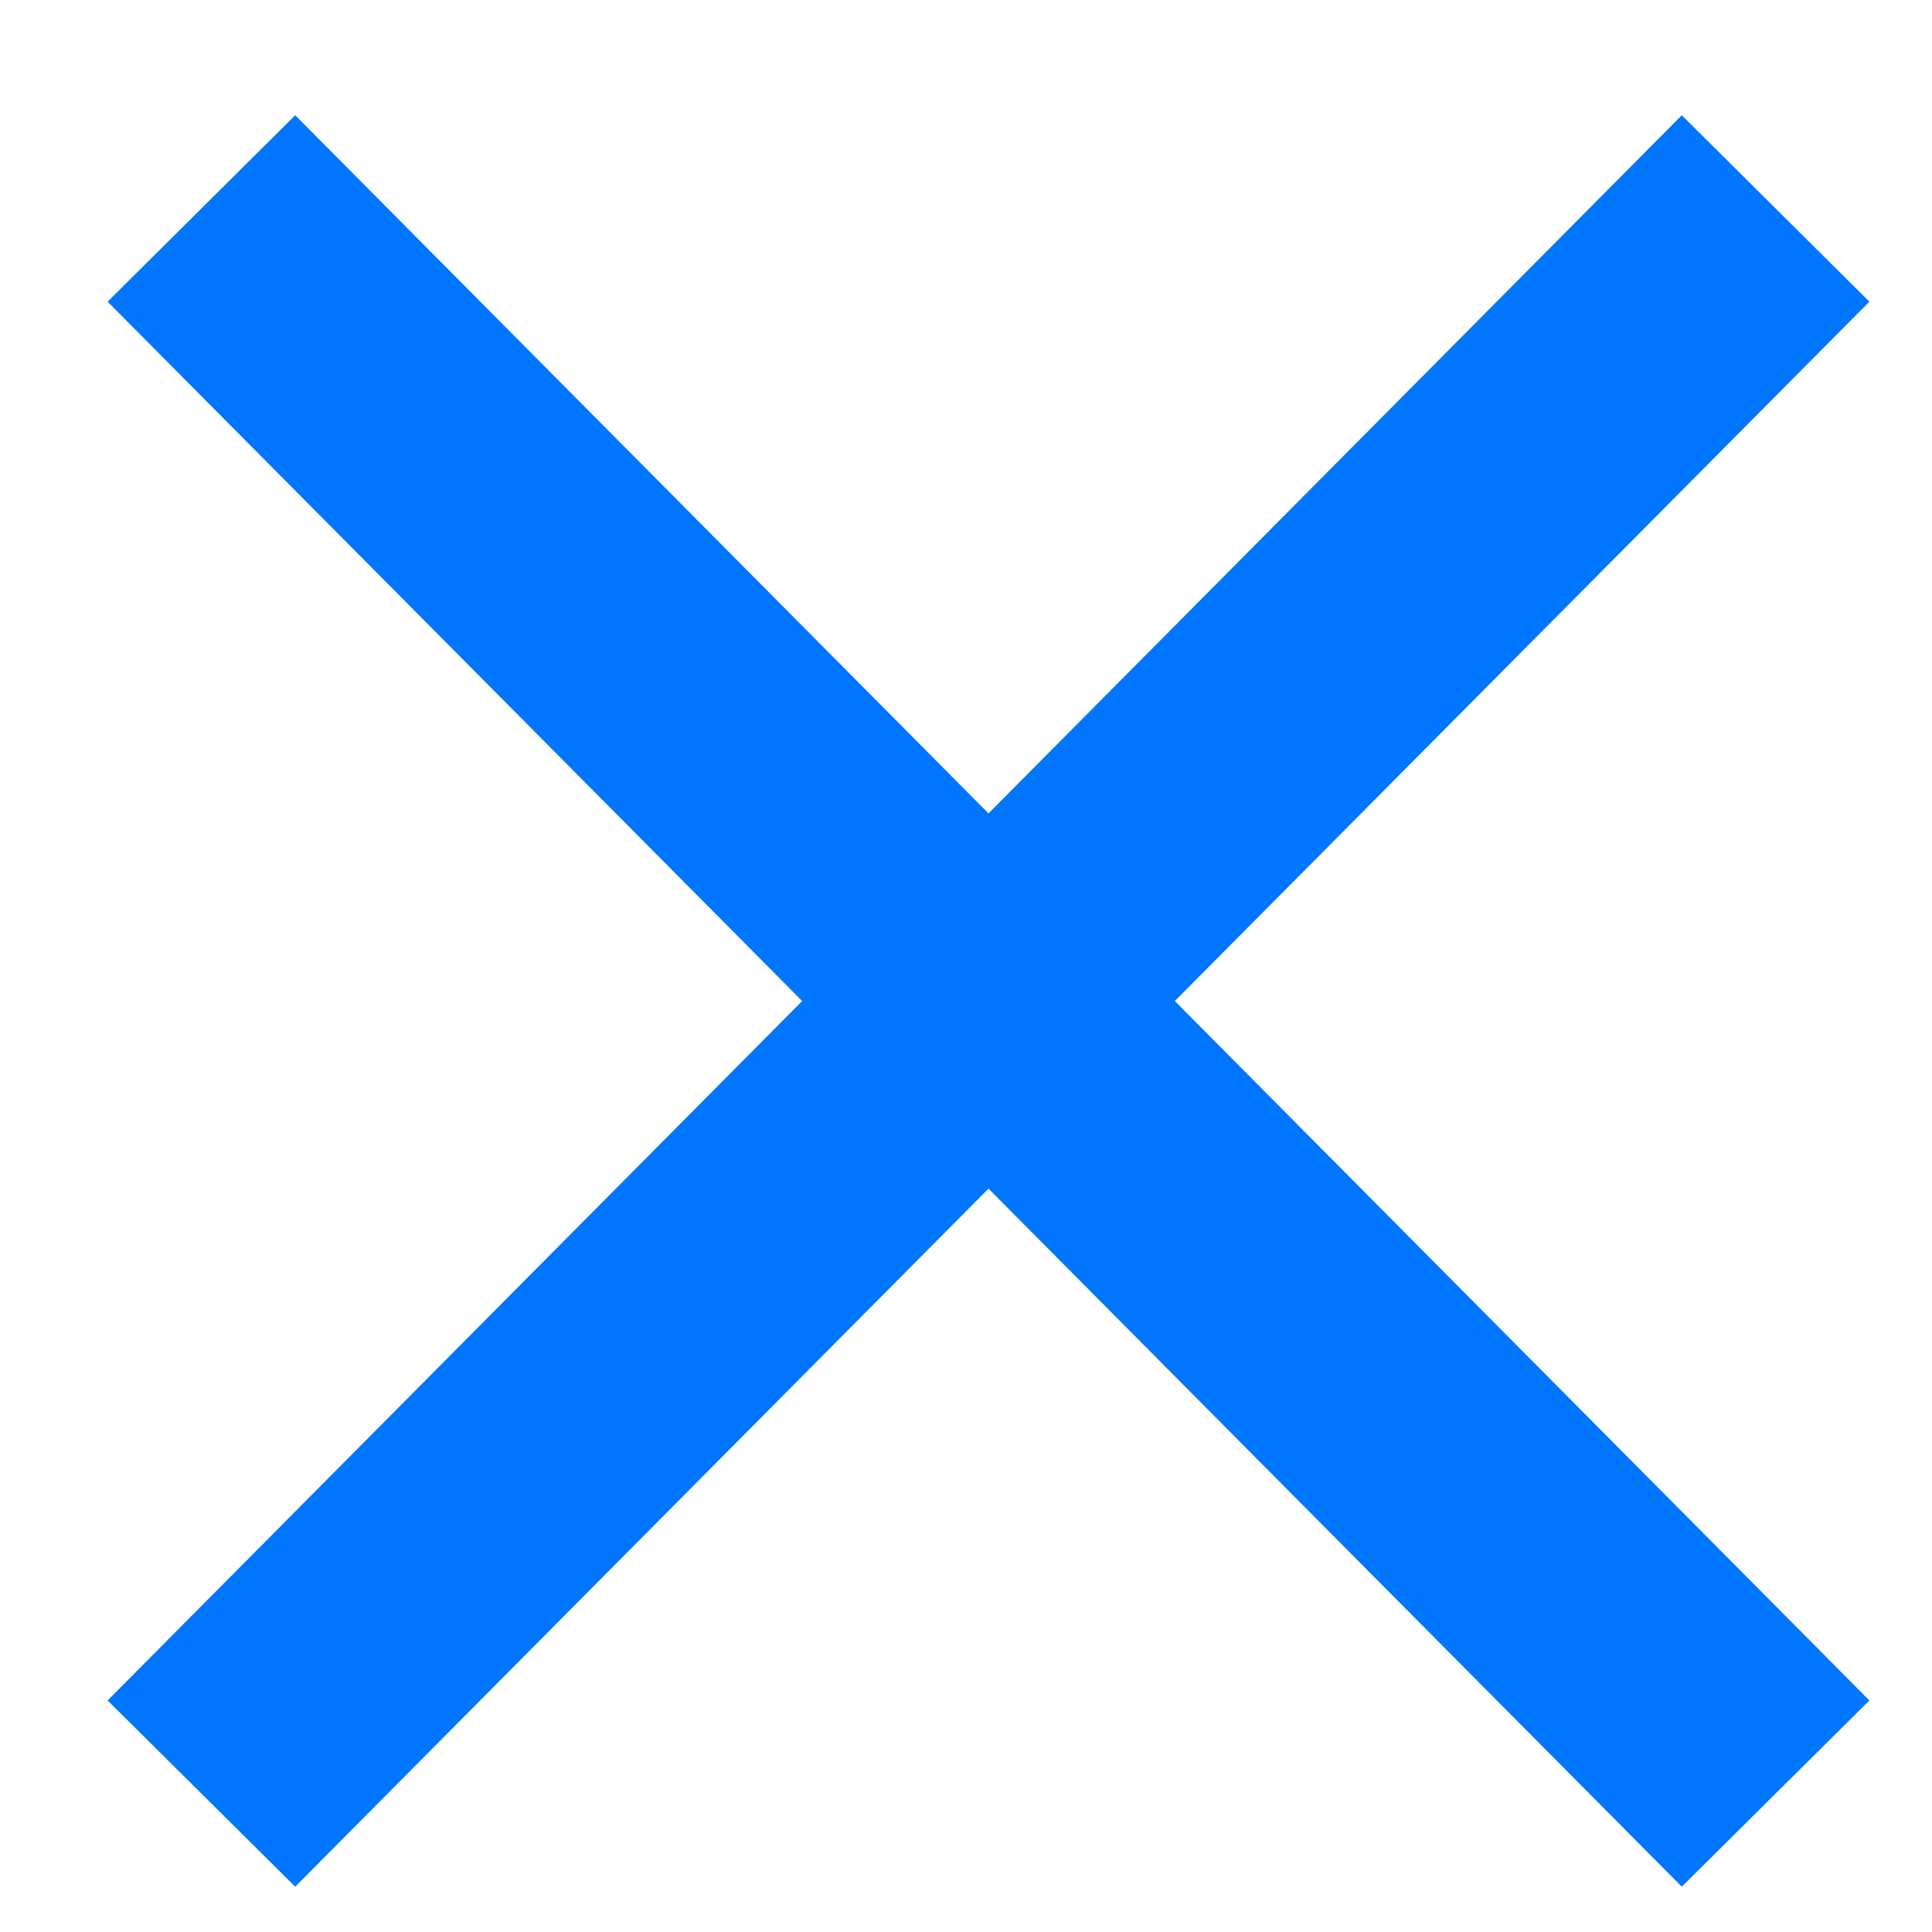
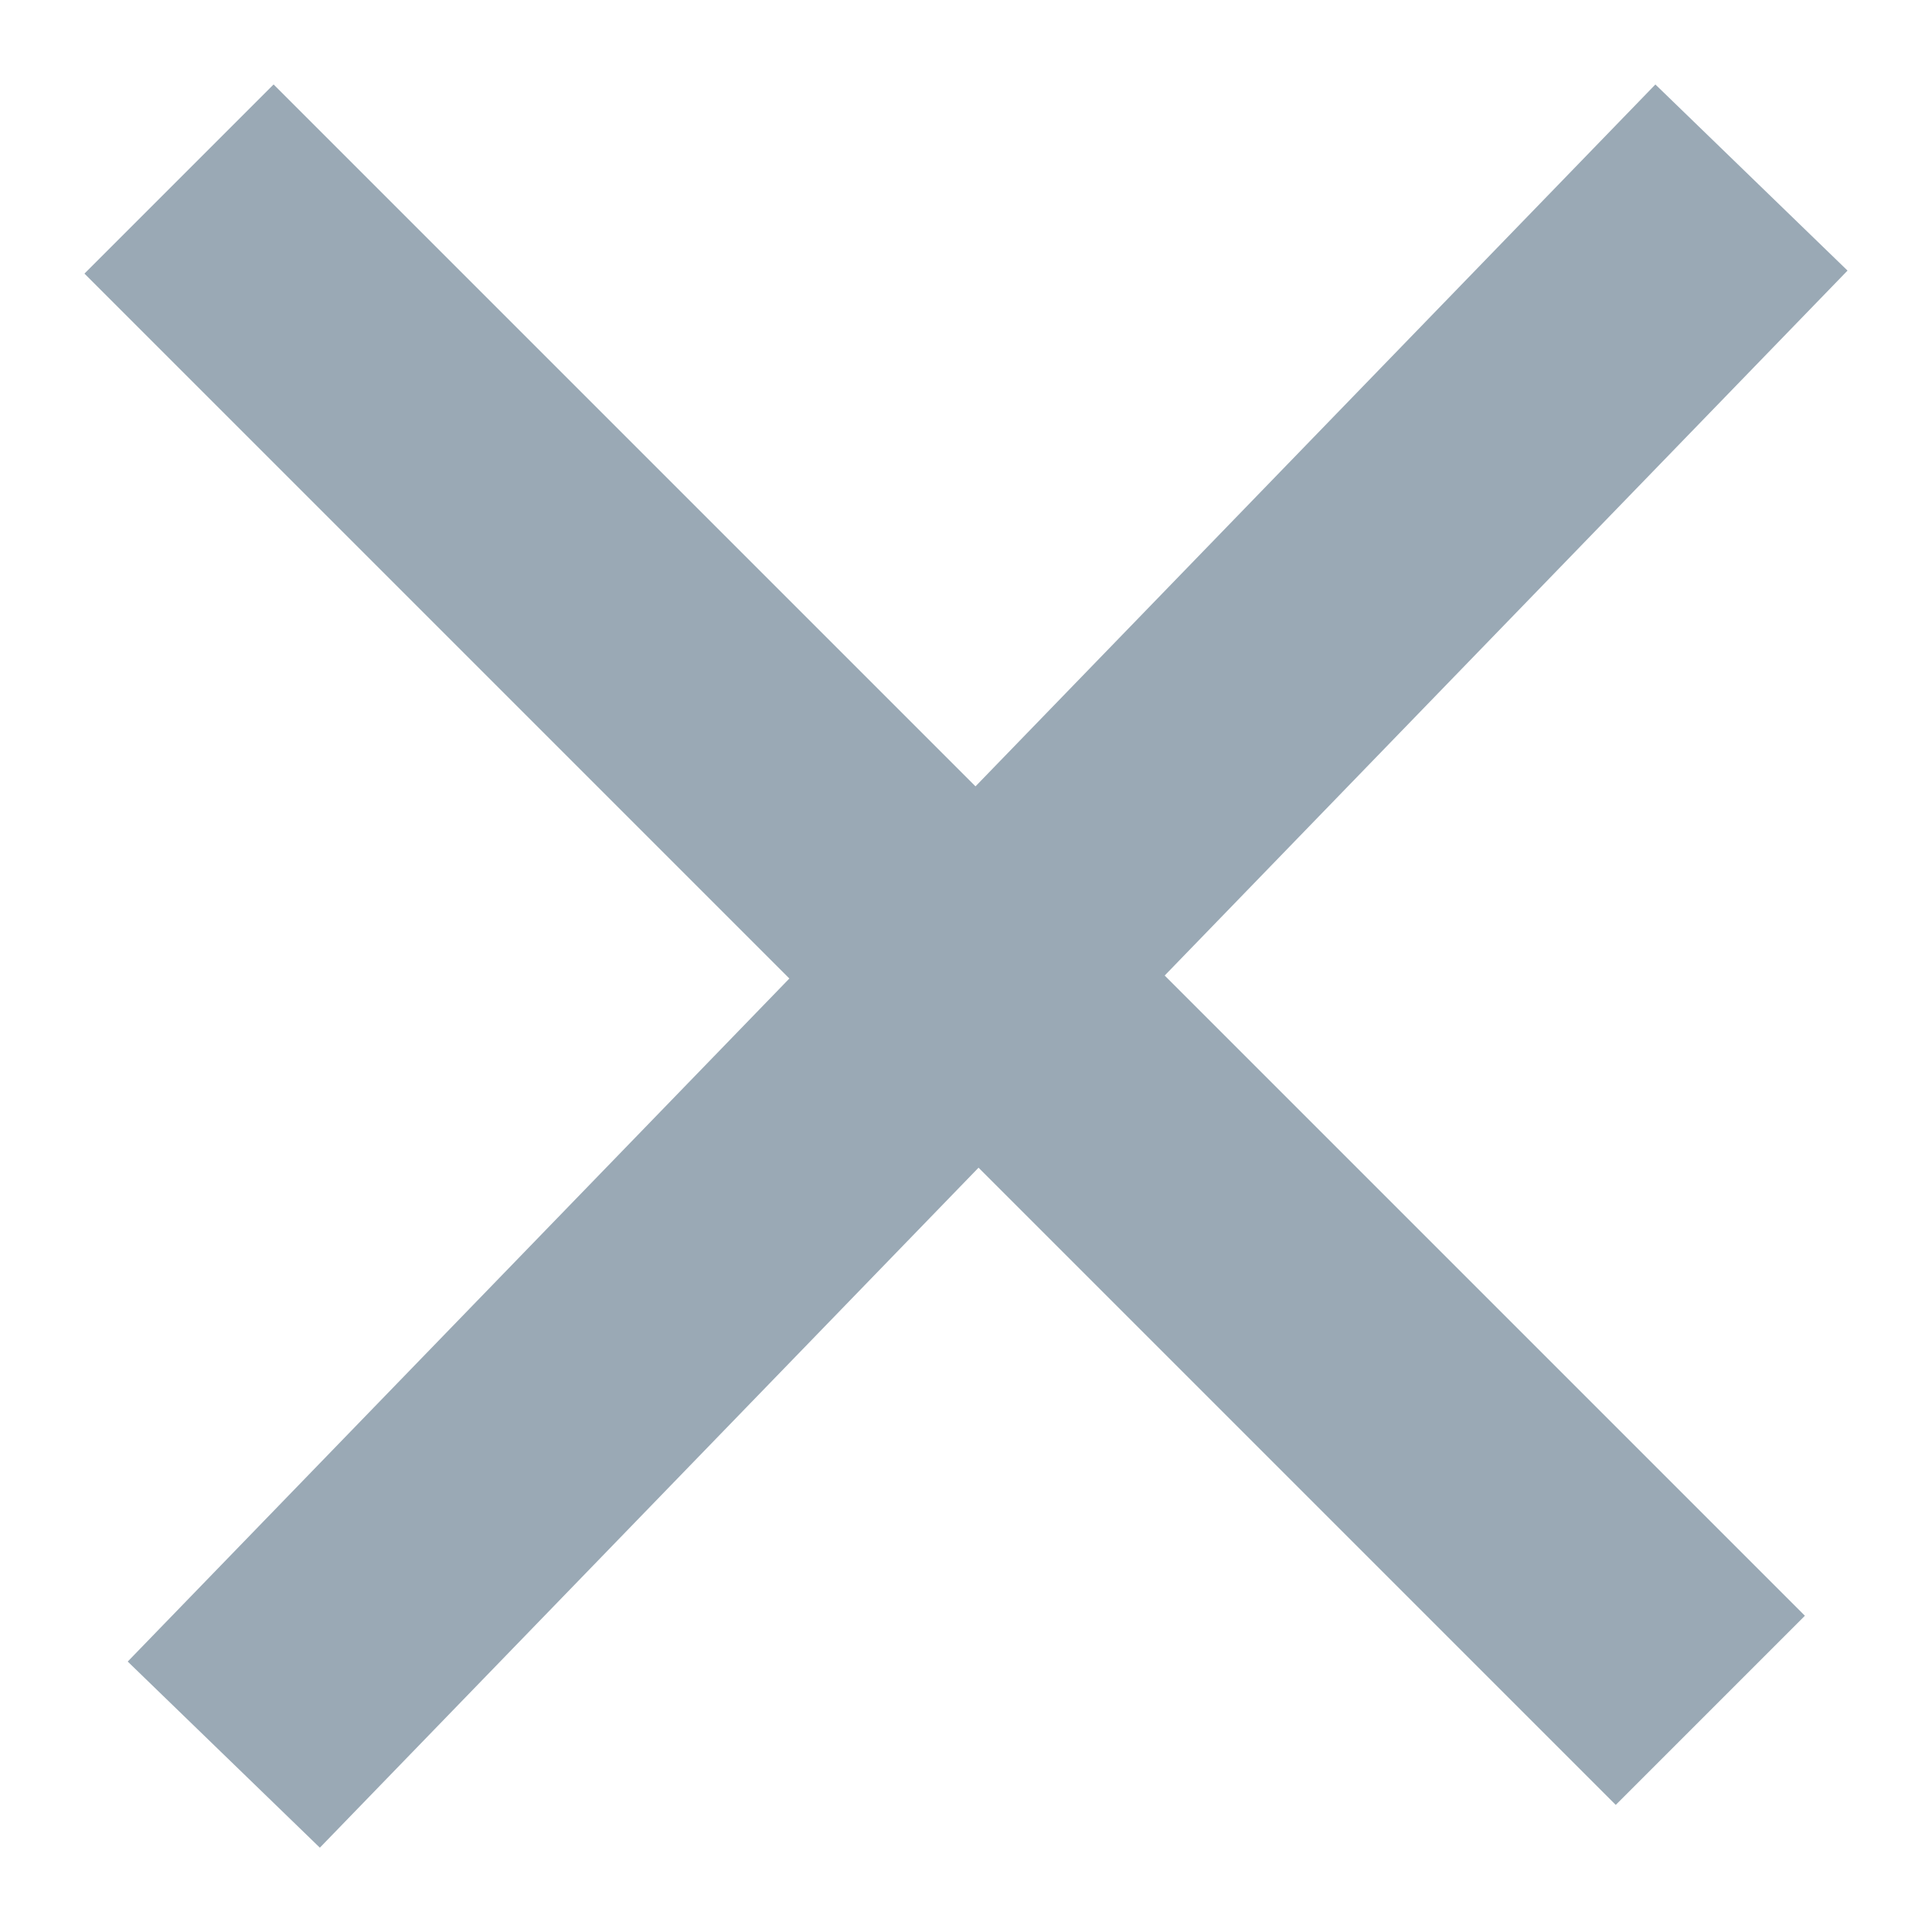
- <svg xmlns="http://www.w3.org/2000/svg" width="10px" height="10px" viewBox="0 0 10 10" version="1.1">
-   <defs />
-   <g id="Alchemy" stroke="none" stroke-width="1" fill="none" fill-rule="evenodd">
-     <g id="btn/-predict-small" transform="translate(-76, -7)" fill="#0076FF" fill-rule="nonzero">
-       <g id="Group-2">
-         <g id="vote/-x-small-copy-2" transform="translate(73.48994, 4.571499)">
-           <polygon id="Path-2" points="3.067 3.99 4.038 3.025 12.186 11.23 11.215 12.194" />
-           <path d="M11.215,3.025 L12.186,3.99 L4.038,12.194 L3.067,11.23 L11.215,3.025 Z M12.186,3.99 L4.038,12.194 L3.067,11.23 L11.215,3.025 L12.186,3.99 Z" id="Path-2" />
-         </g>
-       </g>
-     </g>
+ <svg xmlns="http://www.w3.org/2000/svg" width="13" height="13" viewBox="0 0 13 13">
+   <g fill="none" fill-rule="evenodd" stroke="#9AA9B5" stroke-linecap="square" stroke-width="1.8">
+     <path d="M1.841 1.841l9.031 9.031M11.159 1.841L2.132 11.16" />
  </g>
</svg>
